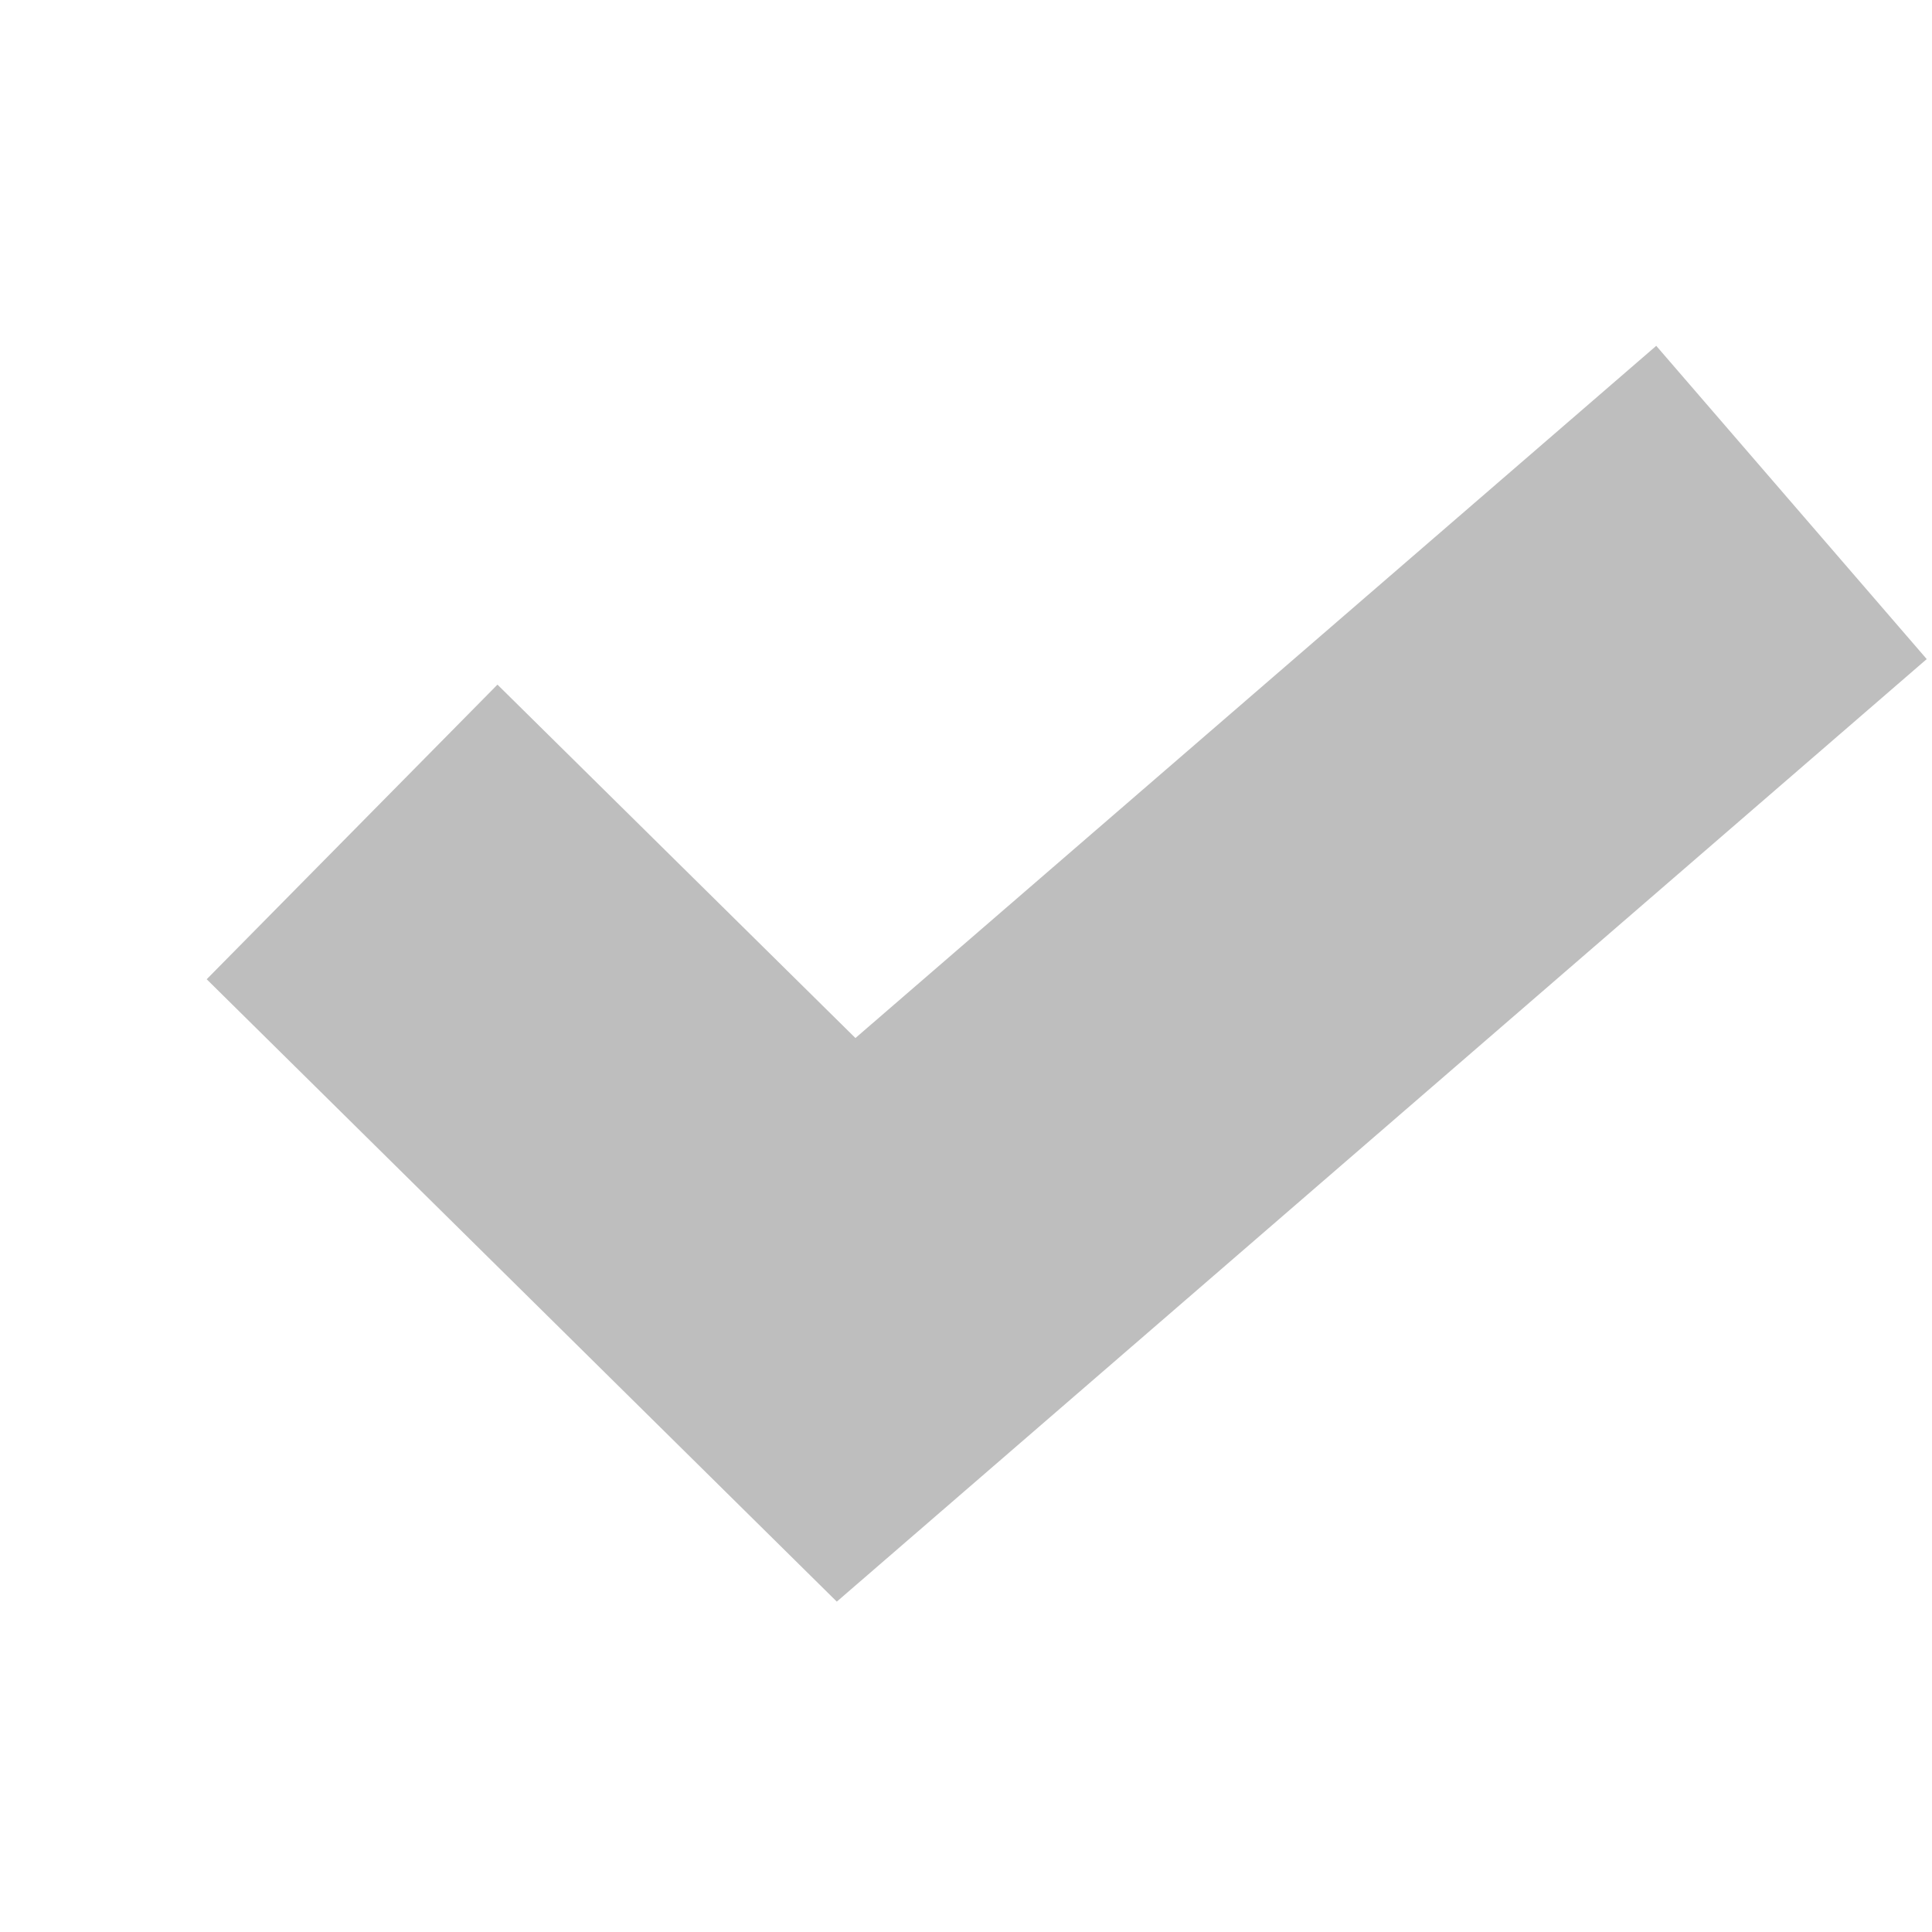
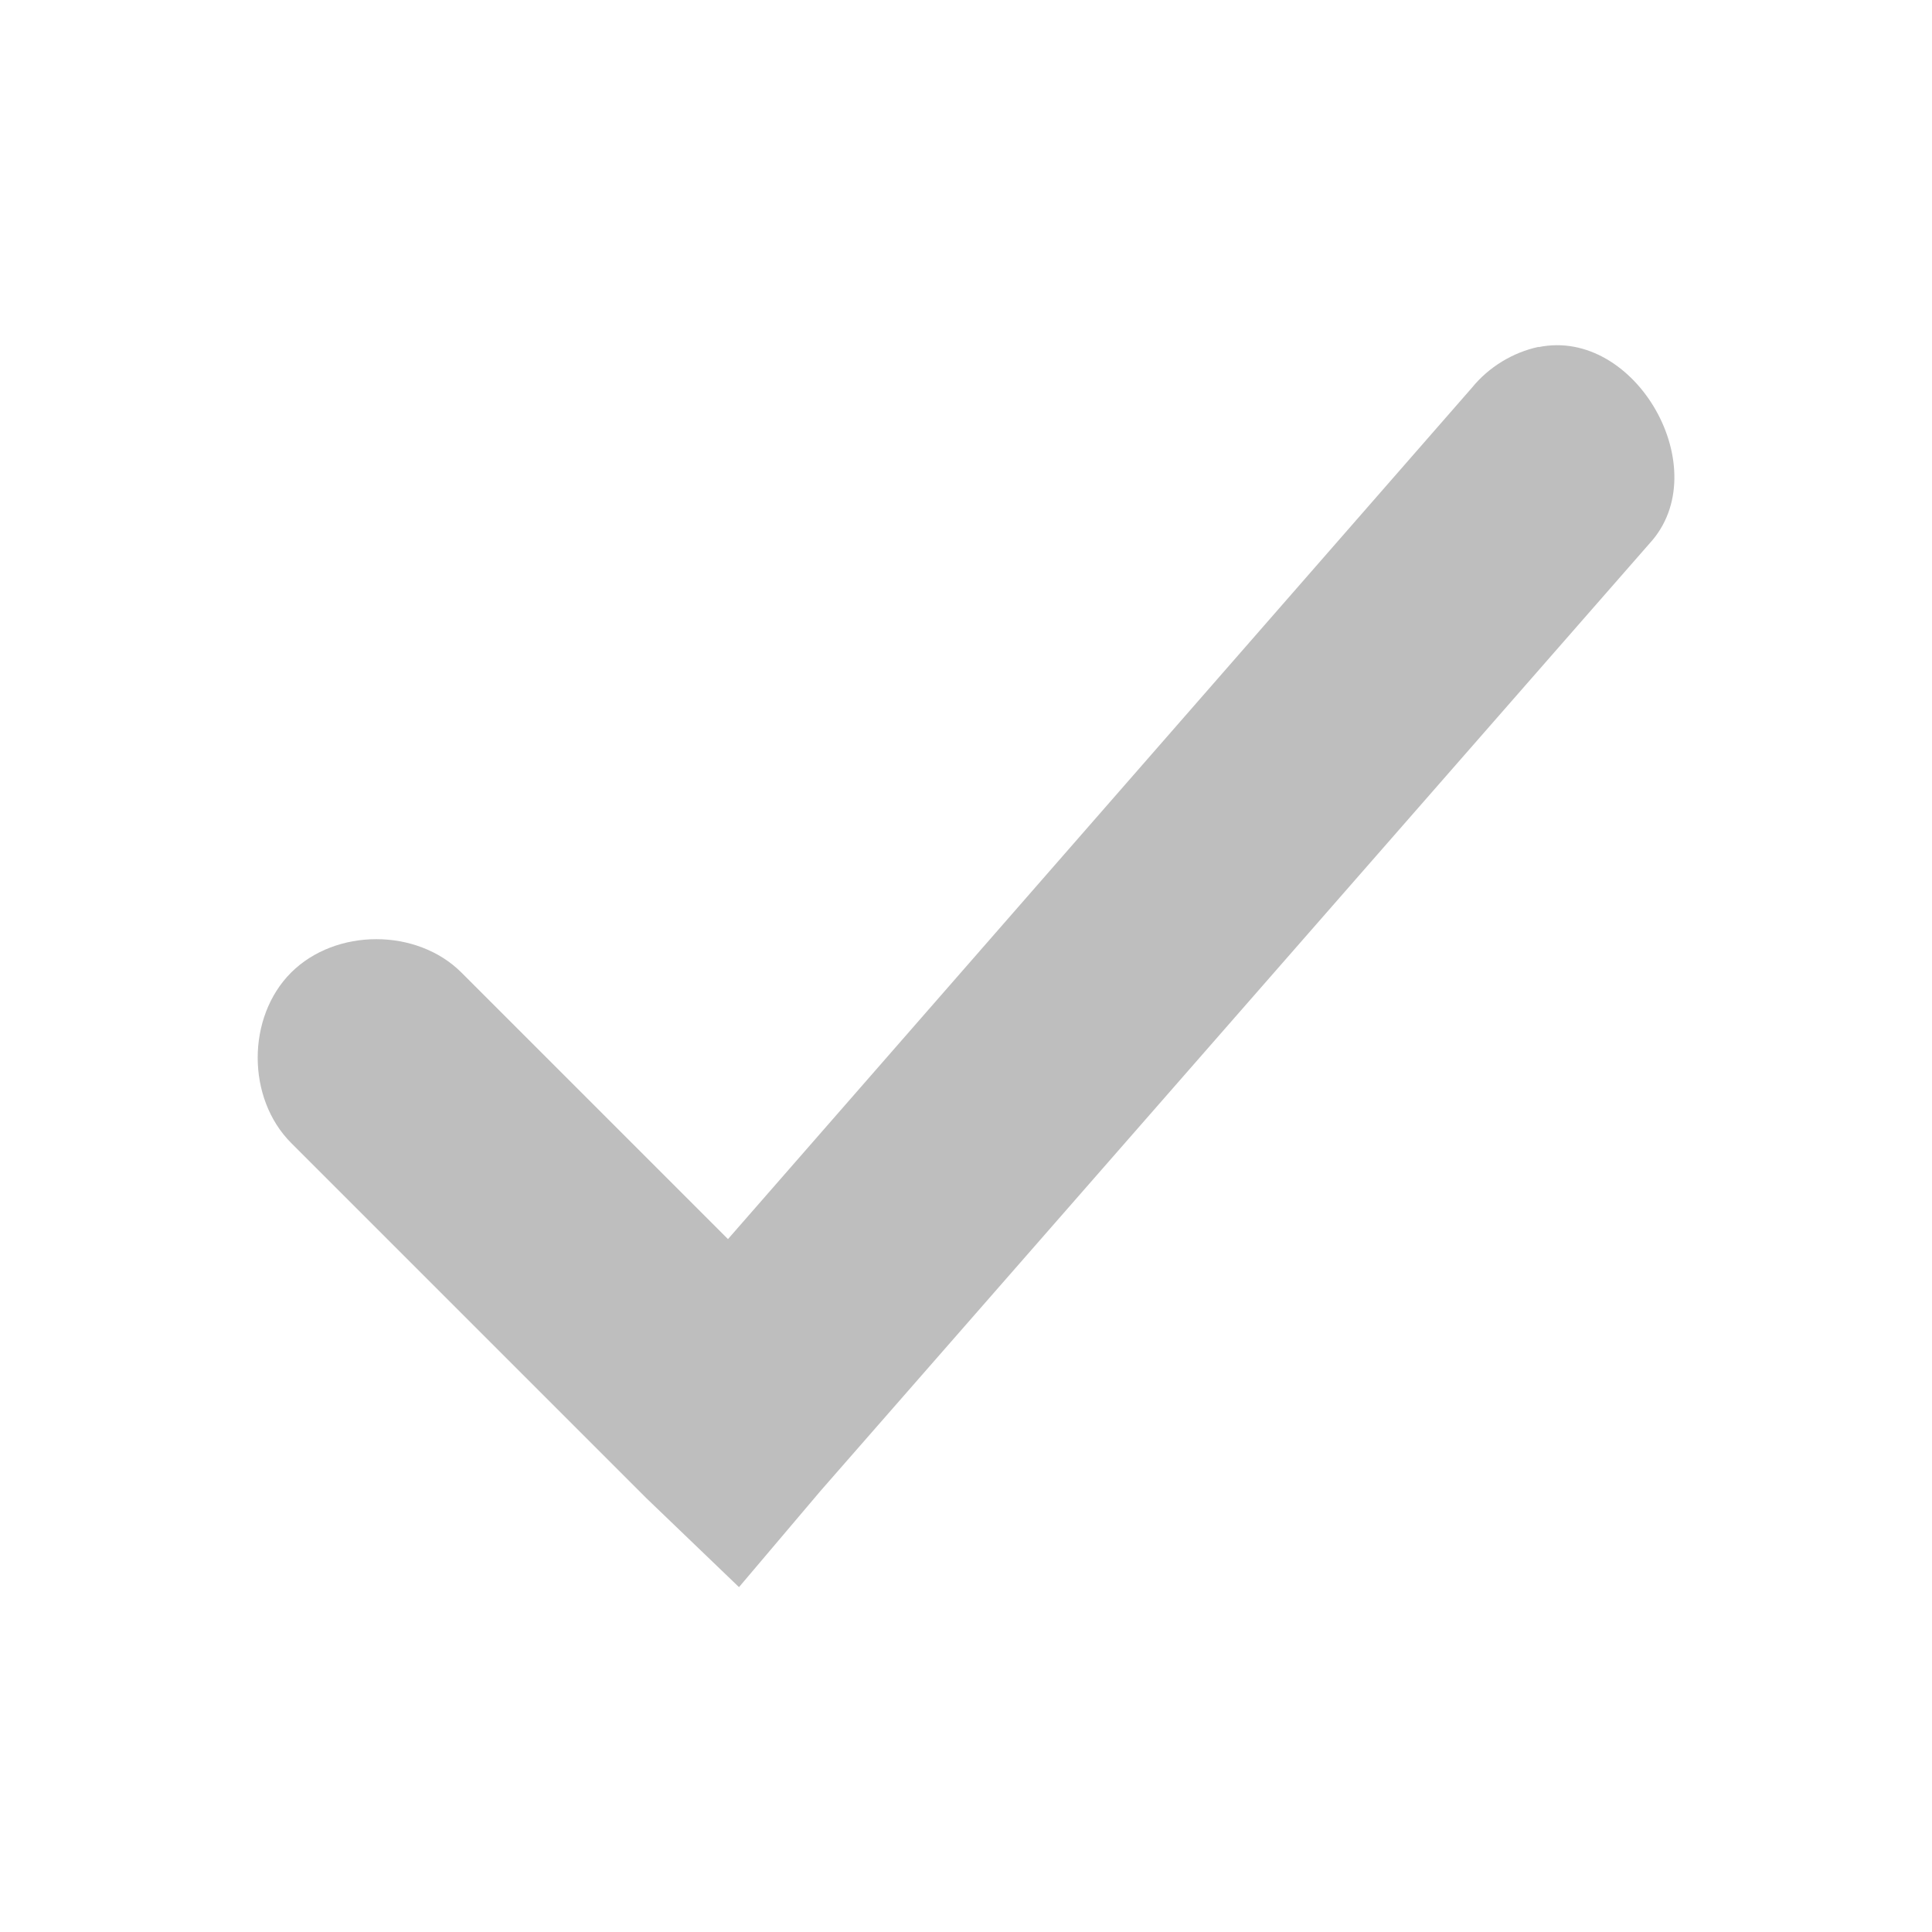
<svg xmlns="http://www.w3.org/2000/svg" xmlns:ns1="http://www.openswatchbook.org/uri/2009/osb" height="14" id="svg7384" version="1.1" width="14">
  <defs id="defs7386">
    <linearGradient gradientTransform="matrix(-2.736579,0.2820293,-0.1890831,-0.9998832,239.5401,-879.4556)" id="linearGradient19282" ns1:paint="solid">
      <stop id="stop19284" offset="0" style="stop-color:#666666;stop-opacity:1;" />
    </linearGradient>
+     <linearGradient id="brightening-gradient">
+       <stop style="stop-color:#ffffff;stop-opacity:0.251" offset="0" id="stop2023" />
+       <stop style="stop-color:#ffffff;stop-opacity:0" offset="1" id="stop2025" />
+     </linearGradient>
  </defs>
  <g id="layer9" style="display:inline;opacity:1" transform="translate(-401.0002,-339)">
-     <path style="color:#000000;font-style:normal;font-variant:normal;font-weight:normal;font-stretch:normal;font-size:medium;line-height:normal;font-family:sans-serif;font-variant-ligatures:normal;font-variant-position:normal;font-variant-caps:normal;font-variant-numeric:normal;font-variant-alternates:normal;font-feature-settings:normal;text-indent:0;text-align:start;text-decoration:none;text-decoration-line:none;text-decoration-style:solid;text-decoration-color:#000000;letter-spacing:normal;word-spacing:normal;text-transform:none;writing-mode:lr-tb;direction:ltr;text-orientation:mixed;dominant-baseline:auto;baseline-shift:baseline;text-anchor:start;white-space:normal;shape-padding:0;clip-rule:nonzero;display:inline;overflow:visible;visibility:visible;opacity:1;isolation:auto;mix-blend-mode:normal;color-interpolation:sRGB;color-interpolation-filters:linearRGB;solid-color:#000000;solid-opacity:1;vector-effect:none;fill:#bebebe;fill-opacity:1;fill-rule:nonzero;stroke:none;stroke-width:3;stroke-linecap:butt;stroke-linejoin:miter;stroke-miterlimit:4;stroke-dasharray:none;stroke-dashoffset:0;stroke-opacity:1;marker:none;color-rendering:auto;image-rendering:auto;shape-rendering:auto;text-rendering:auto;enable-background:accumulate" d="m 413.002,341.506 -5.803,5.016 -2.594,-2.561 -2.107,2.135 4.566,4.51 7.898,-6.83 z" id="path3304" />
+     <g id="g6938" transform="matrix(0.8583951,0,0,0.8583951,104.9813,286.5497)" style="fill:#bebebe;fill-opacity:1">
+       <path id="path6940" d="m 357.84,64.031 c -0.219,0.047 -0.421,0.171 -0.562,0.344 l -6.281,7.188 -2.25,-2.25 c -0.376,-0.376 -1.061,-0.376 -1.438,-5e-5 -0.376,0.376 -0.376,1.061 5e-5,1.438 l 3,3 0.781,0.75 0.688,-0.812 7,-8 c 0.567,-0.618 -0.116,-1.825 -0.938,-1.656 z" style="color:#ffffff;text-indent:0;text-decoration:none;text-decoration-line:none;text-transform:none;opacity:1;fill:#bebebe;fill-opacity:1;enable-background:accumulate" />
+     </g>
  </g>
  <g id="layer10" style="display:inline" transform="translate(-401.0002,-339)" />
  <g id="layer11" transform="translate(-401.0002,-339)" />
  <g id="layer13" style="display:inline" transform="translate(-401.0002,-339)" />
  <g id="layer14" transform="translate(-401.0002,-339)" />
  <g id="layer15" style="display:inline" transform="translate(-401.0002,-339)" />
  <g id="g71291" style="display:inline" transform="translate(-401.0002,-339)" />
  <g id="g4953" style="display:inline" transform="translate(-401.0002,-339)" />
  <g id="layer12" style="display:inline" transform="translate(-401.0002,-339)" />
</svg>
